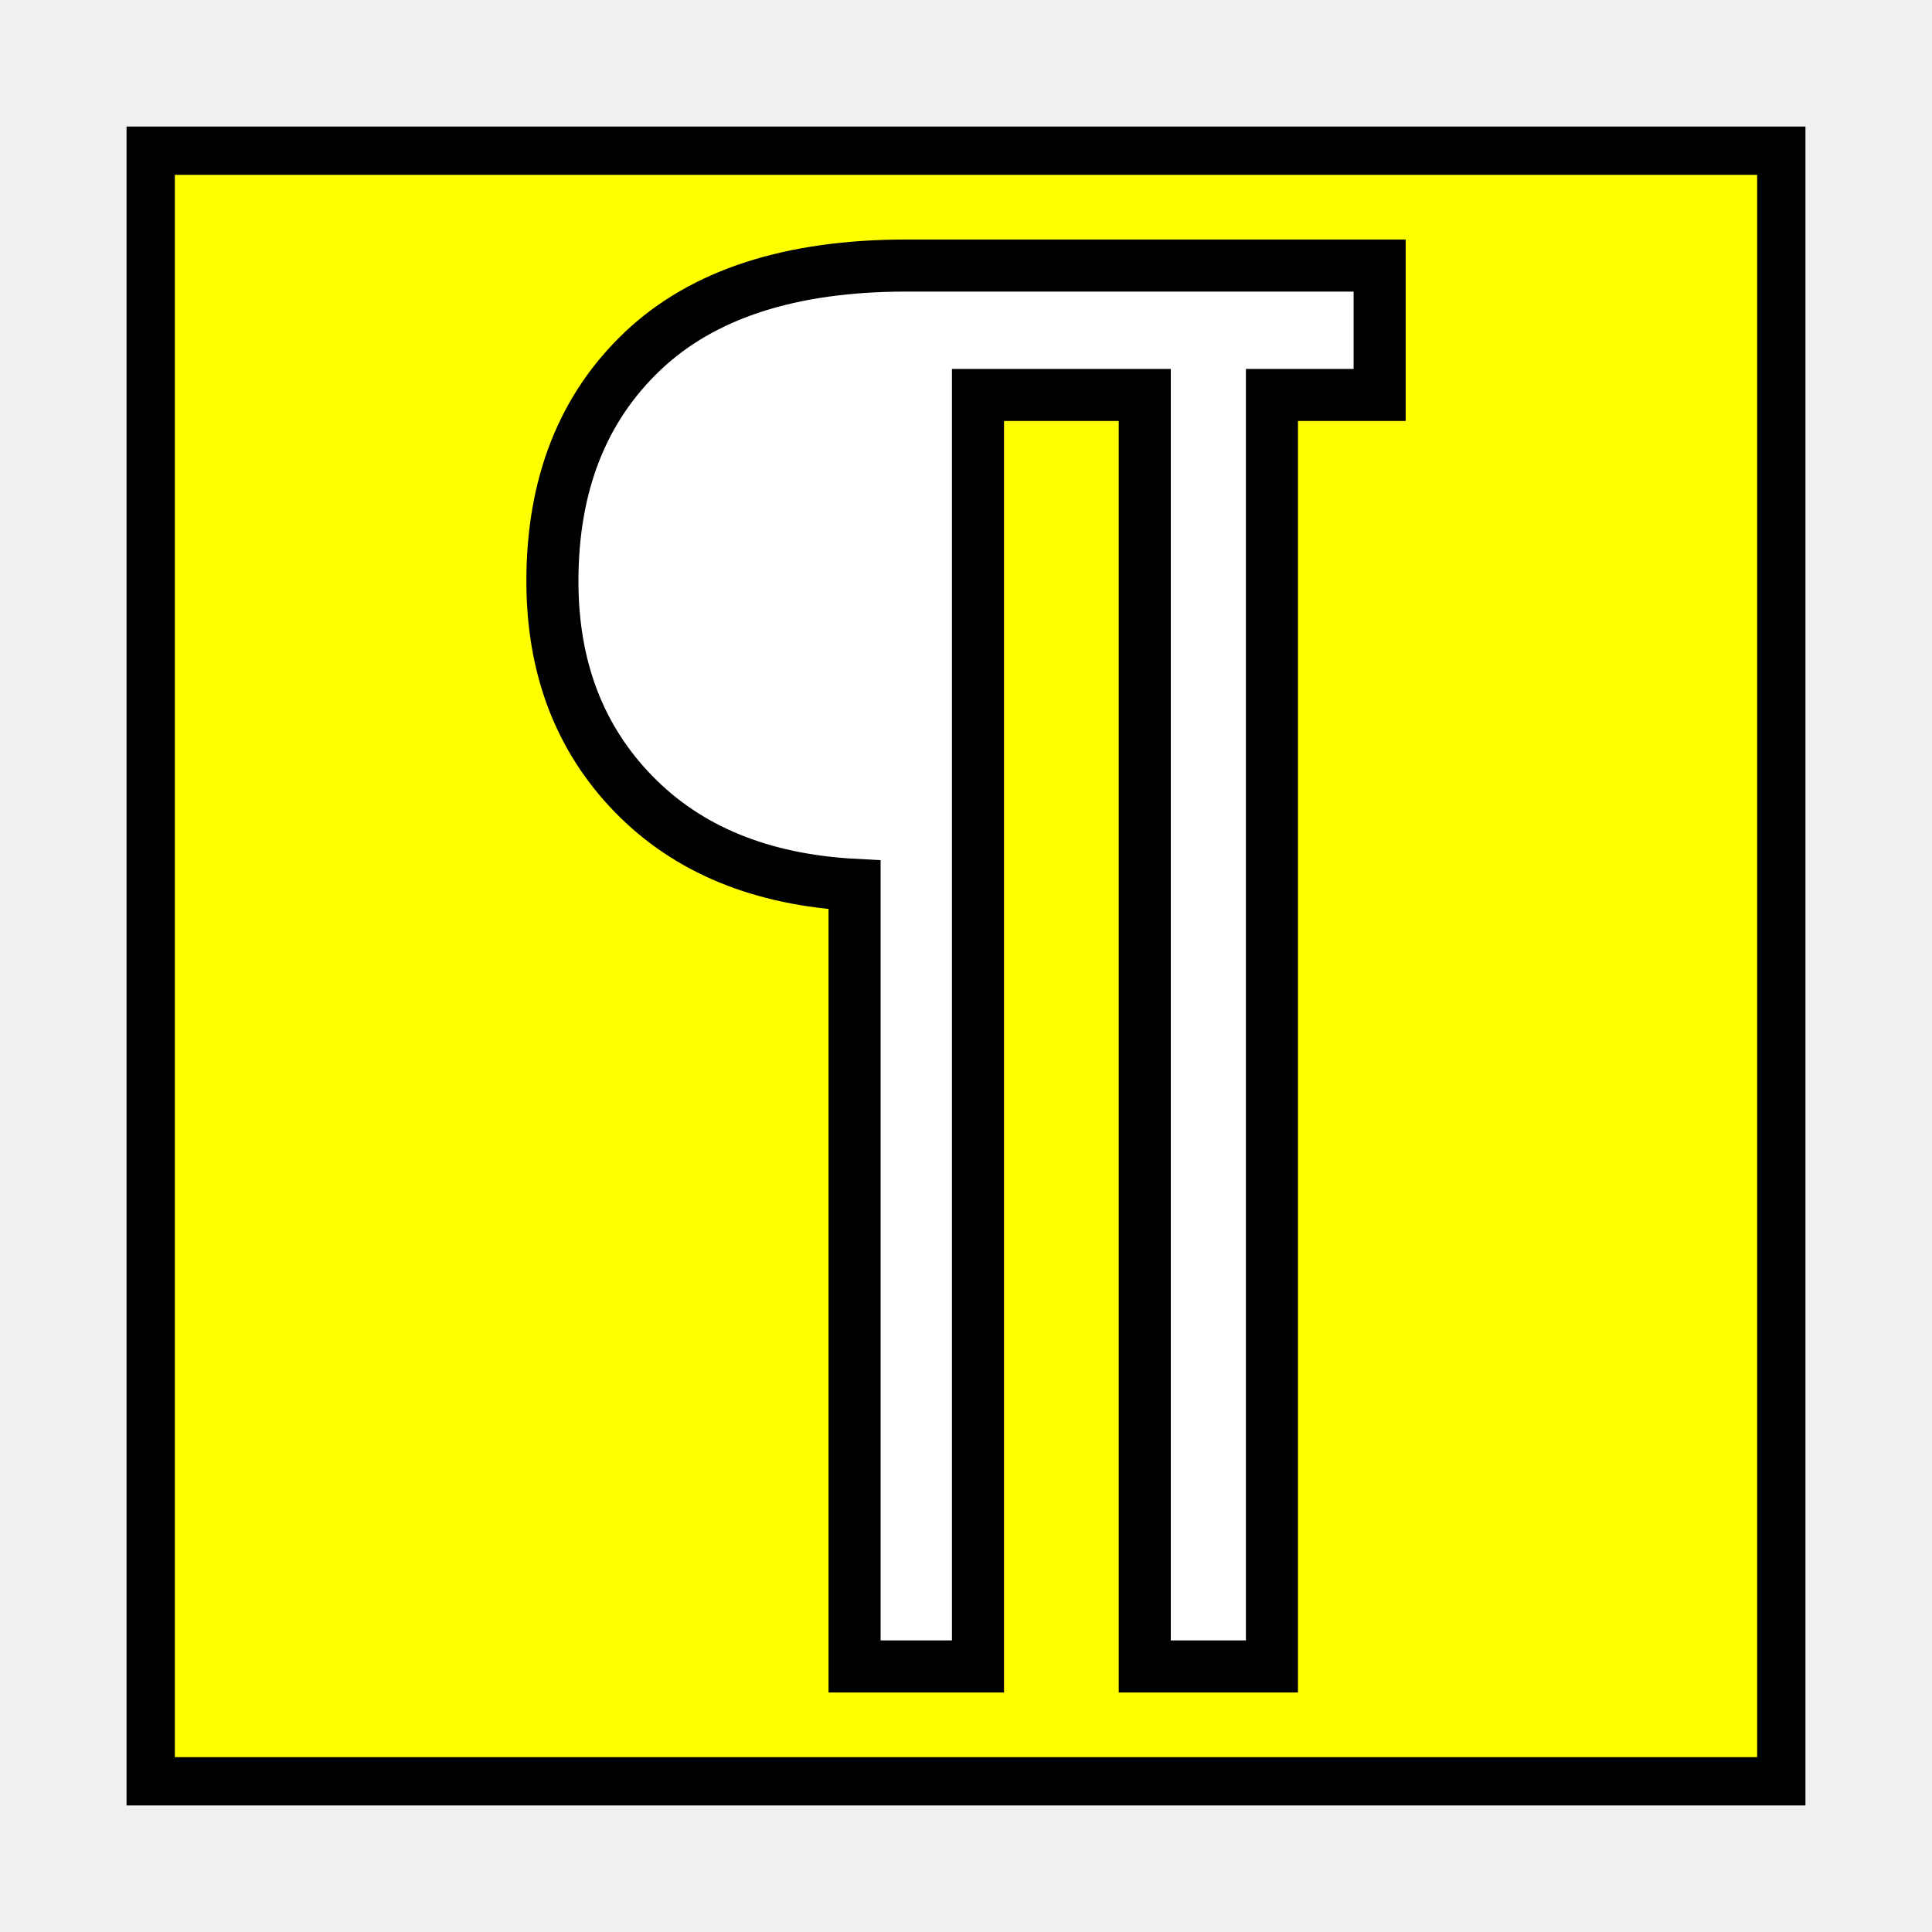
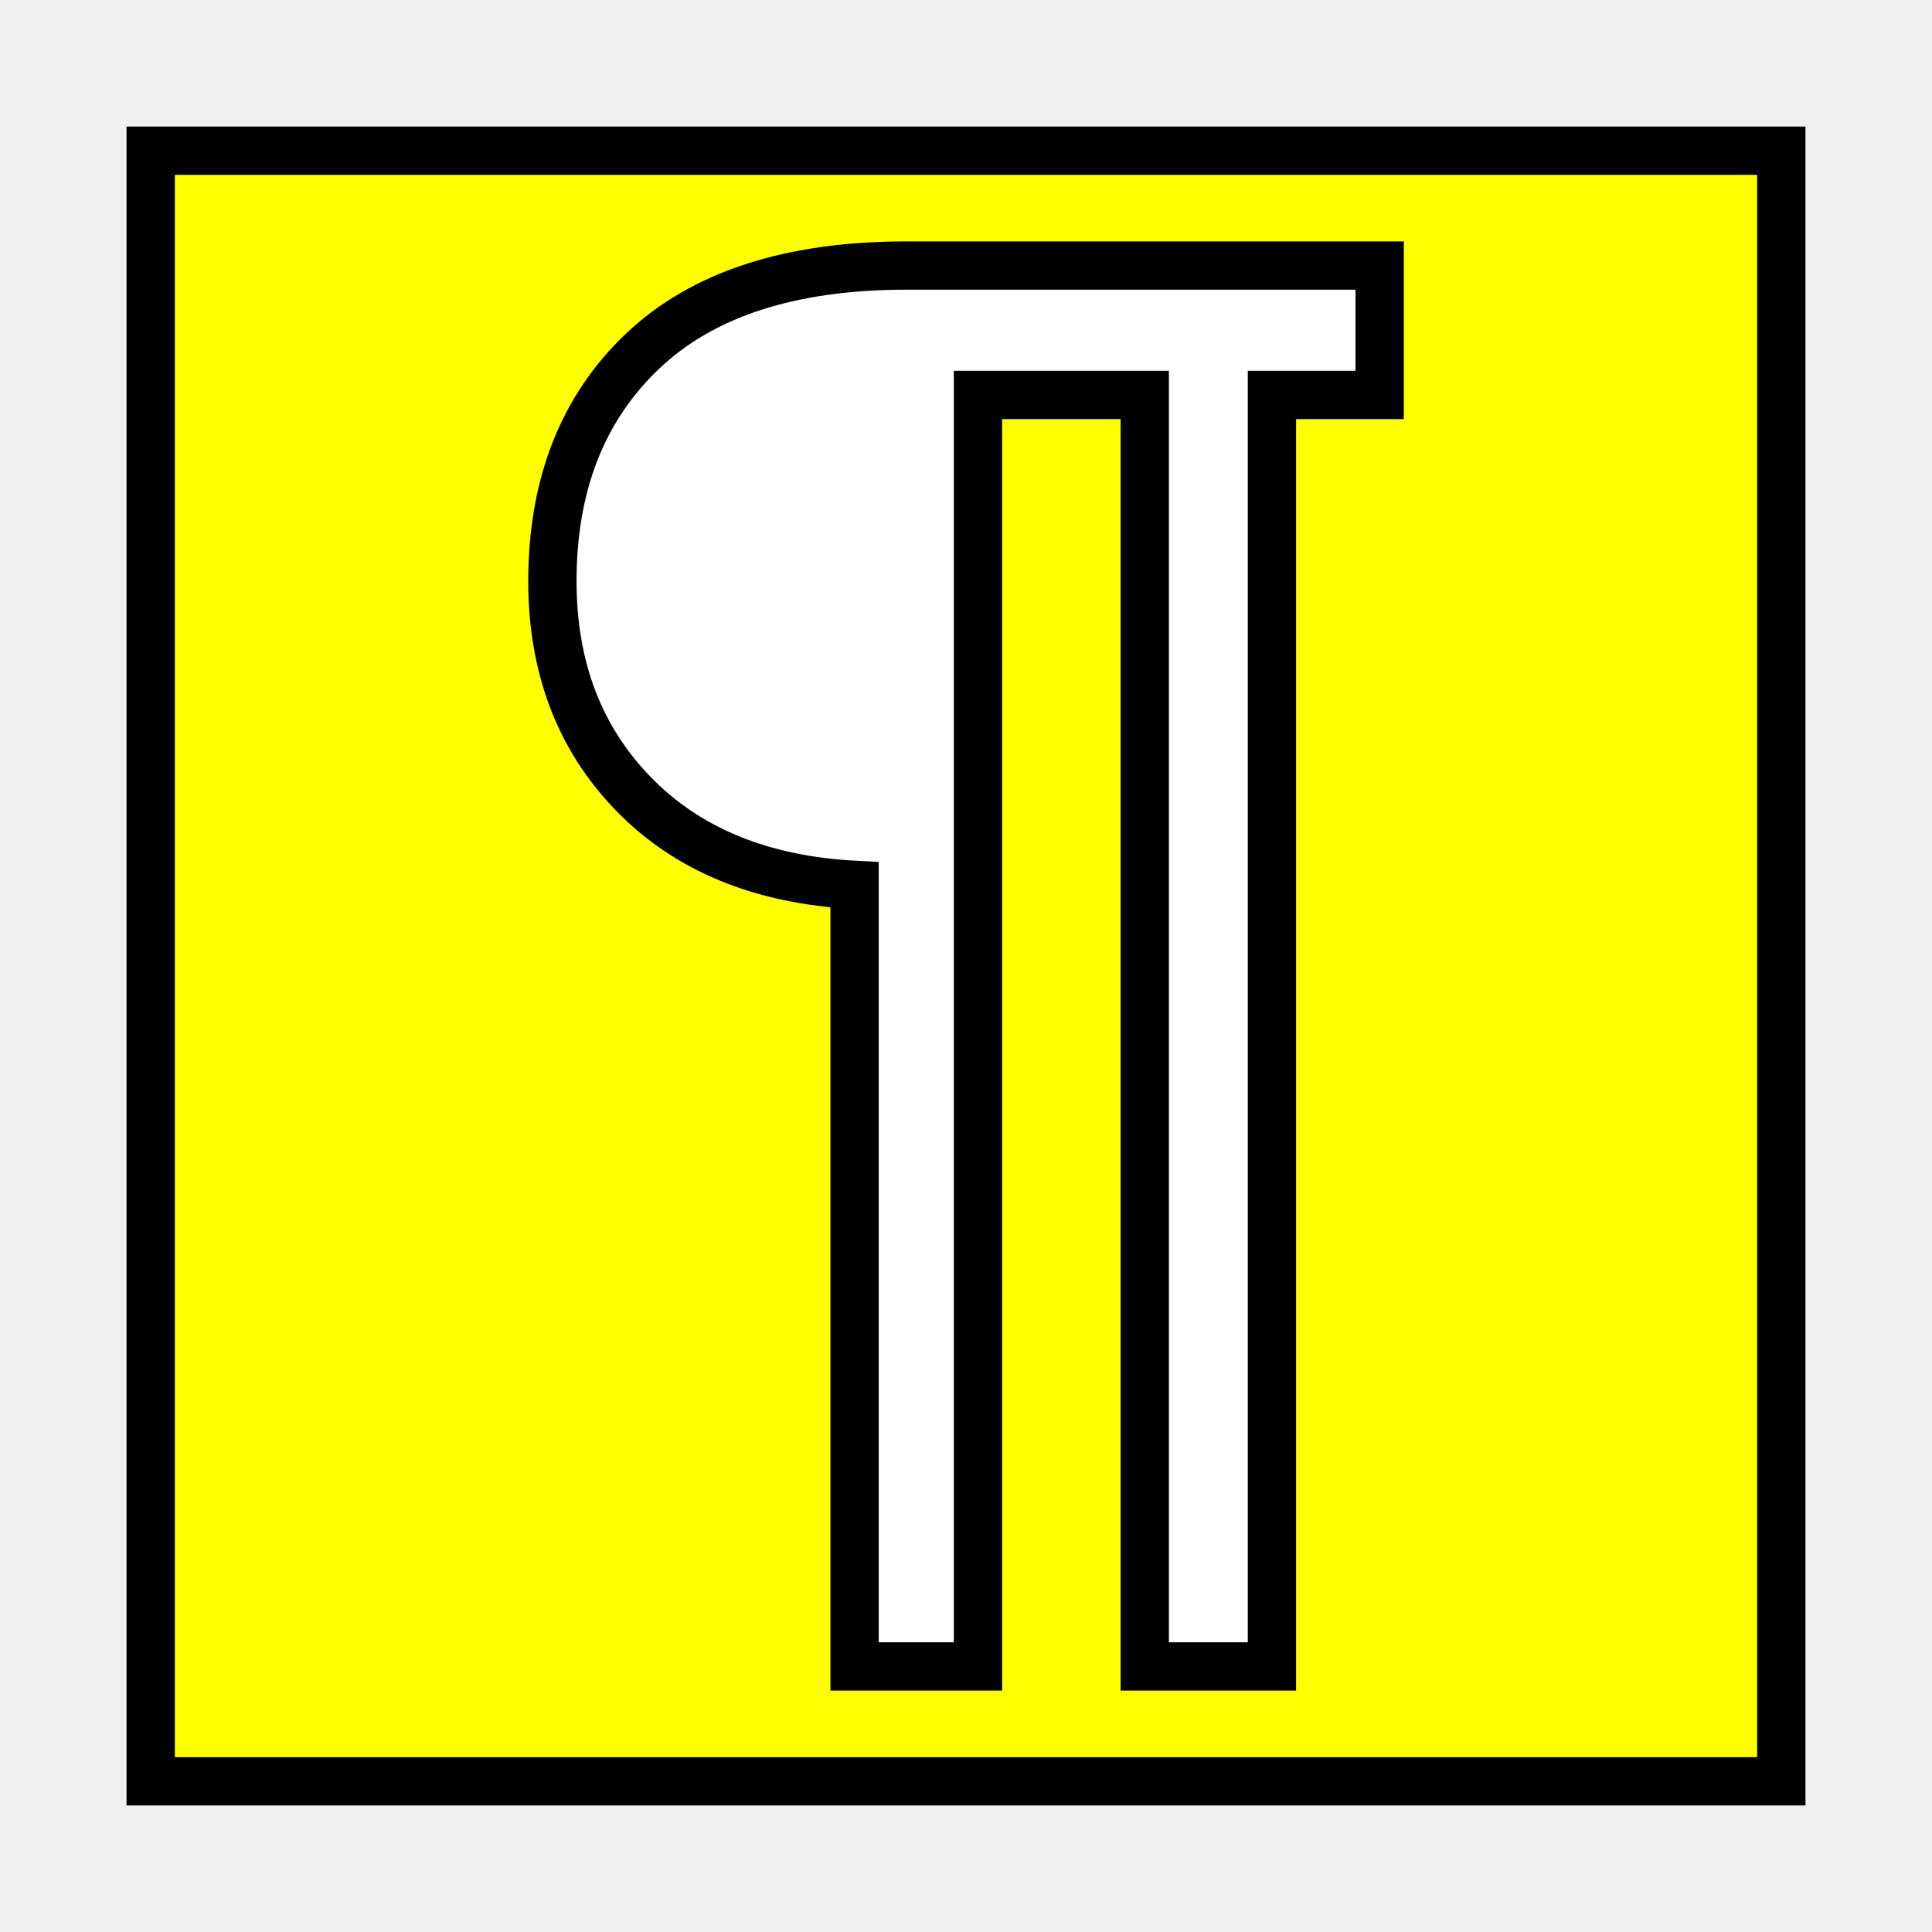
<svg xmlns="http://www.w3.org/2000/svg" width="40" height="40" viewBox="0 0 40 40">
-   <rect width="33.76" height="33.76" x="3.12" y="3.12" style="fill:#ffff00;fill-opacity:1;fill-rule:evenodd;stroke:#000000;stroke-width:1;stroke-miterlimit:4;stroke-opacity:1;stroke-dasharray:none" />
-   <path d="m 17.693,34.502 0,-16.182 c -1.931,-0.103 -3.456,-0.73 -4.576,-1.881 -1.12,-1.151 -1.68,-2.62 -1.68,-4.406 0,-1.992 0.622,-3.58 1.866,-4.762 1.244,-1.182 3.064,-1.773 5.459,-1.773 l 9.802,0 0,2.679 -2.23,0 0,26.325 -2.633,0 0,-26.325 -3.453,0 0,26.325 z" style="font-size:29.421px;font-style:normal;font-variant:normal;font-weight:normal;font-stretch:normal;text-align:start;line-height:125%;letter-spacing:0px;word-spacing:0px;writing-mode:lr-tb;text-anchor:start;fill:#ffffff;fill-opacity:1;stroke:#000000;stroke-width:1.078;stroke-opacity:1;font-family:Arial;-inkscape-font-specification:Arial" />
+   <rect width="33.76" height="33.76" x="3.12" y="3.12" style="fill:#ffff00;fill-opacity:1;fill-rule:evenodd;stroke:#000000;strokeWidth:1;stroke-miterlimit:4;stroke-opacity:1;stroke-dasharray:none" />
+   <path d="m 17.693,34.502 0,-16.182 c -1.931,-0.103 -3.456,-0.73 -4.576,-1.881 -1.12,-1.151 -1.68,-2.62 -1.68,-4.406 0,-1.992 0.622,-3.58 1.866,-4.762 1.244,-1.182 3.064,-1.773 5.459,-1.773 l 9.802,0 0,2.679 -2.23,0 0,26.325 -2.633,0 0,-26.325 -3.453,0 0,26.325 z" style="font-size:29.421px;font-style:normal;font-variant:normal;font-weight:normal;font-stretch:normal;text-align:start;line-height:125%;letter-spacing:0px;word-spacing:0px;writing-mode:lr-tb;text-anchor:start;fill:#ffffff;fill-opacity:1;stroke:#000000;strokeWidth:1.078;stroke-opacity:1;font-family:Arial;-inkscape-font-specification:Arial" />
</svg>
